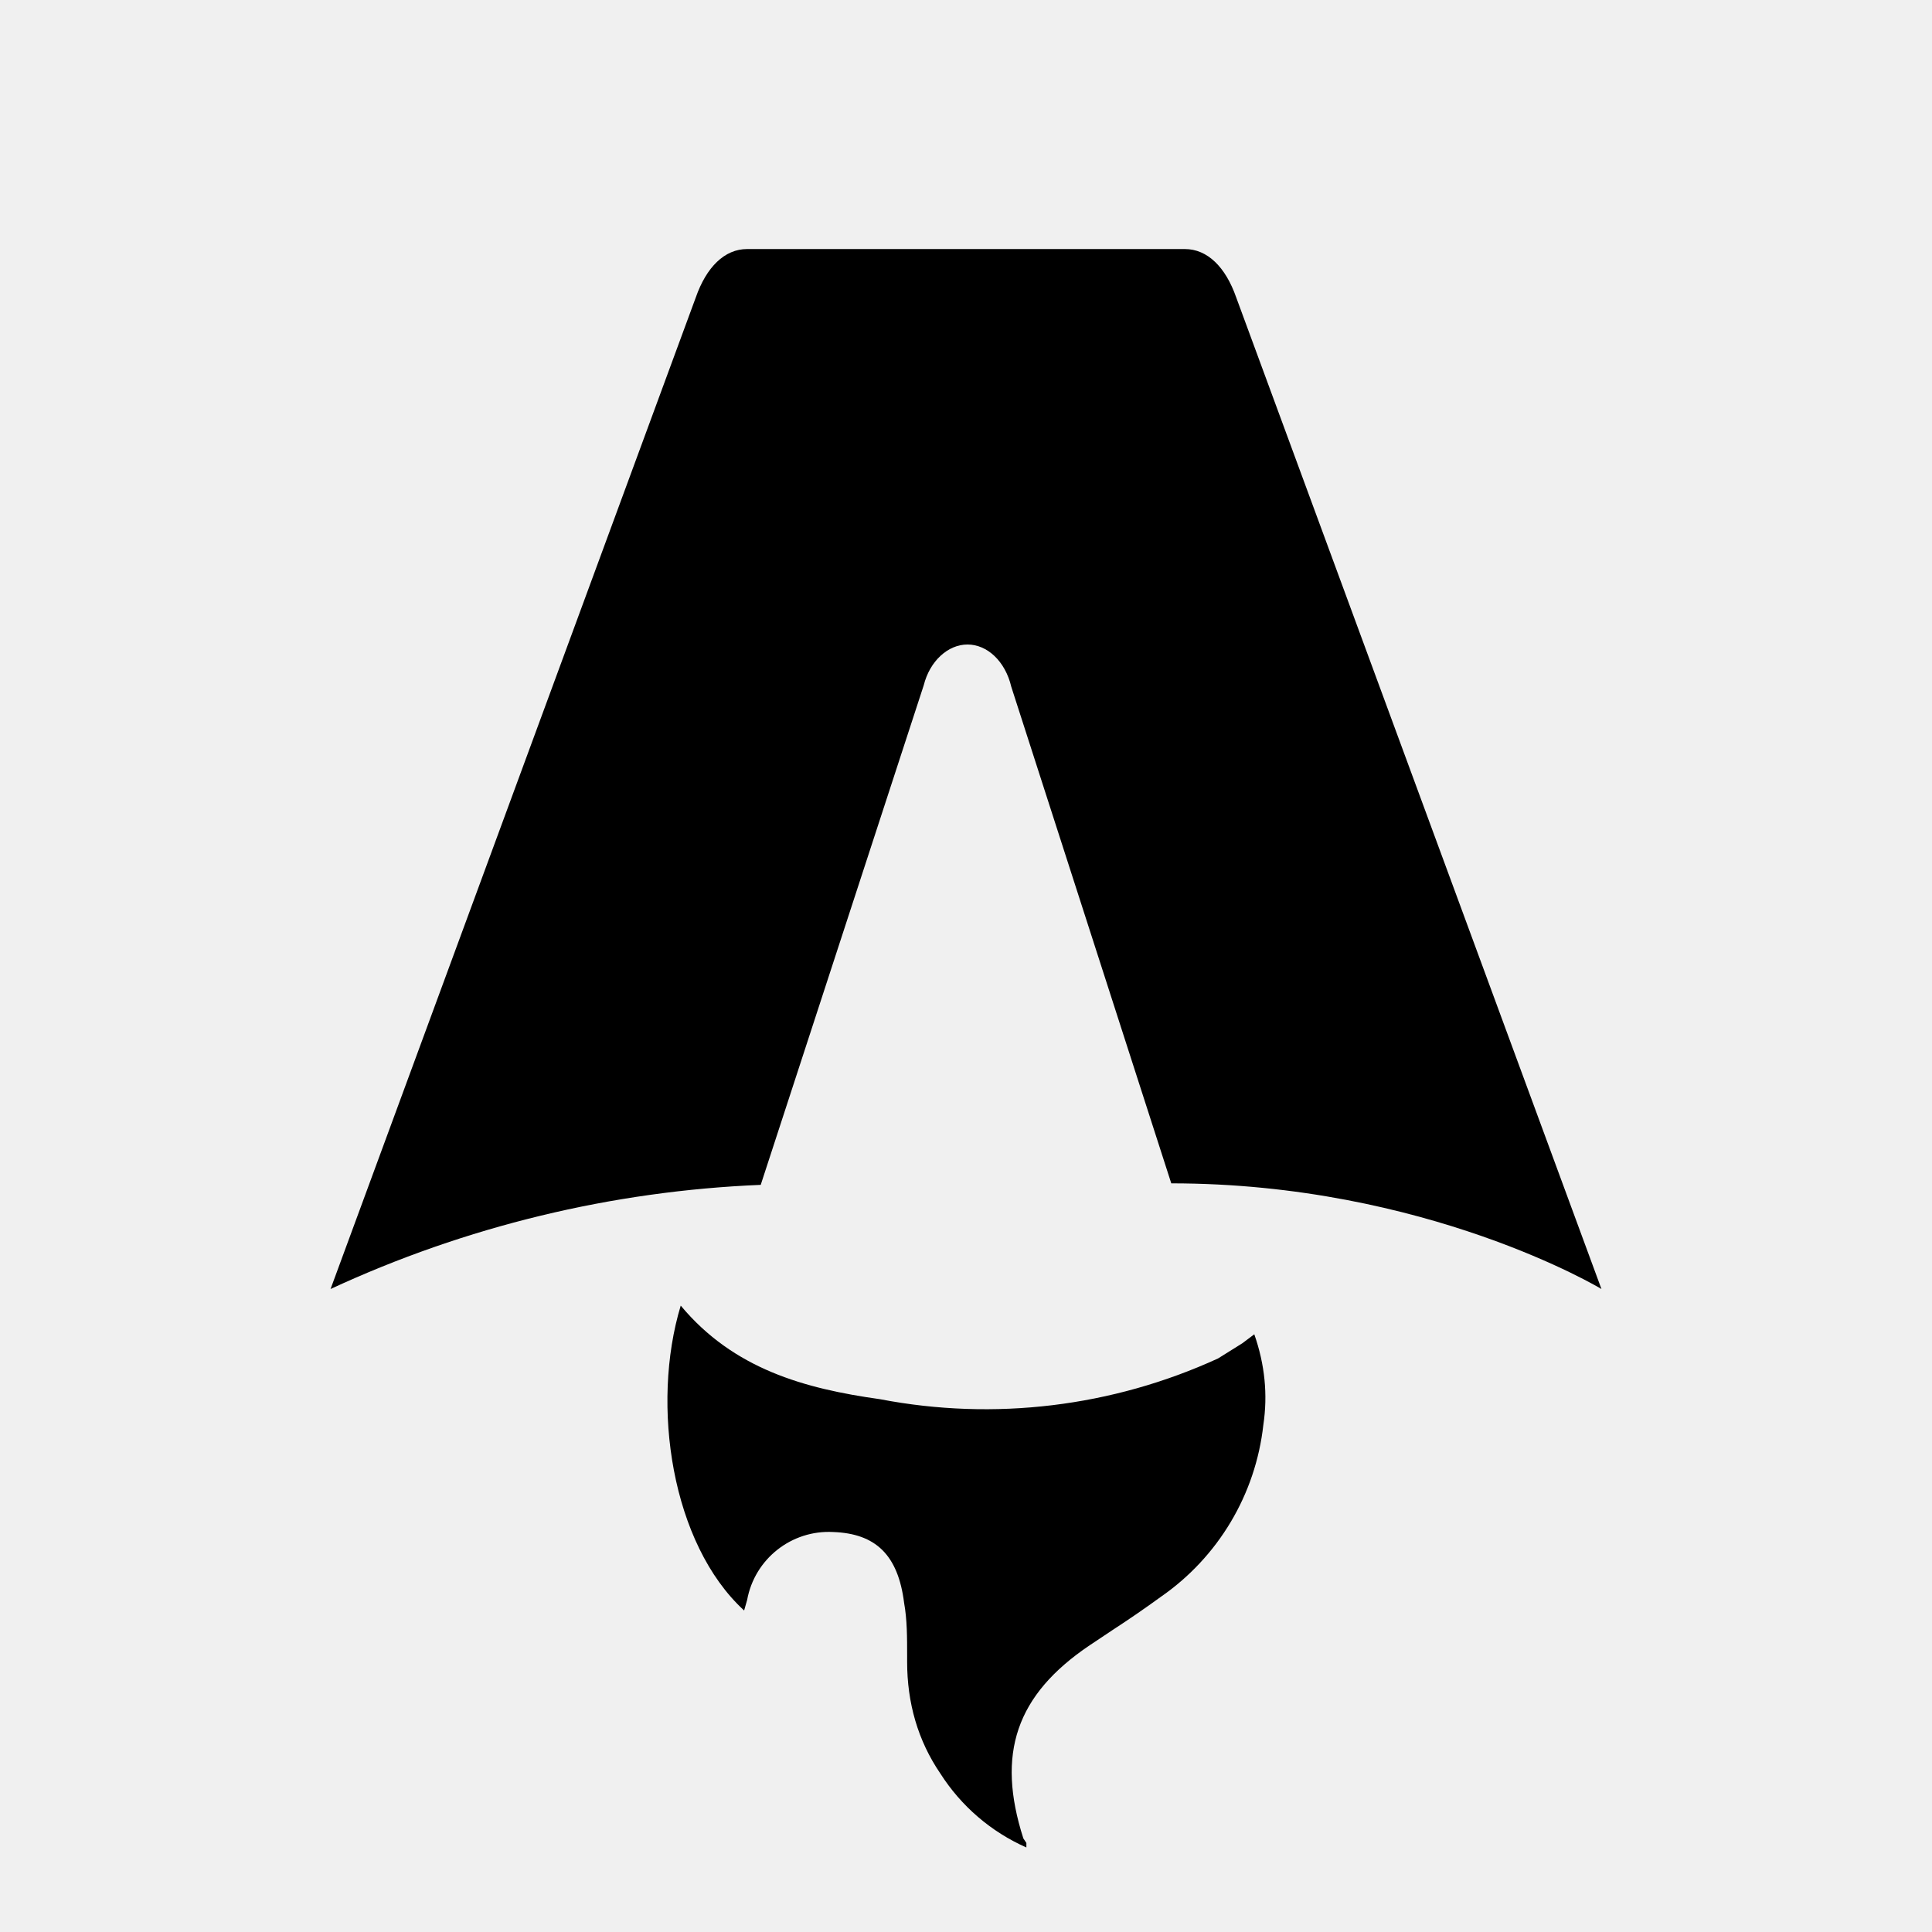
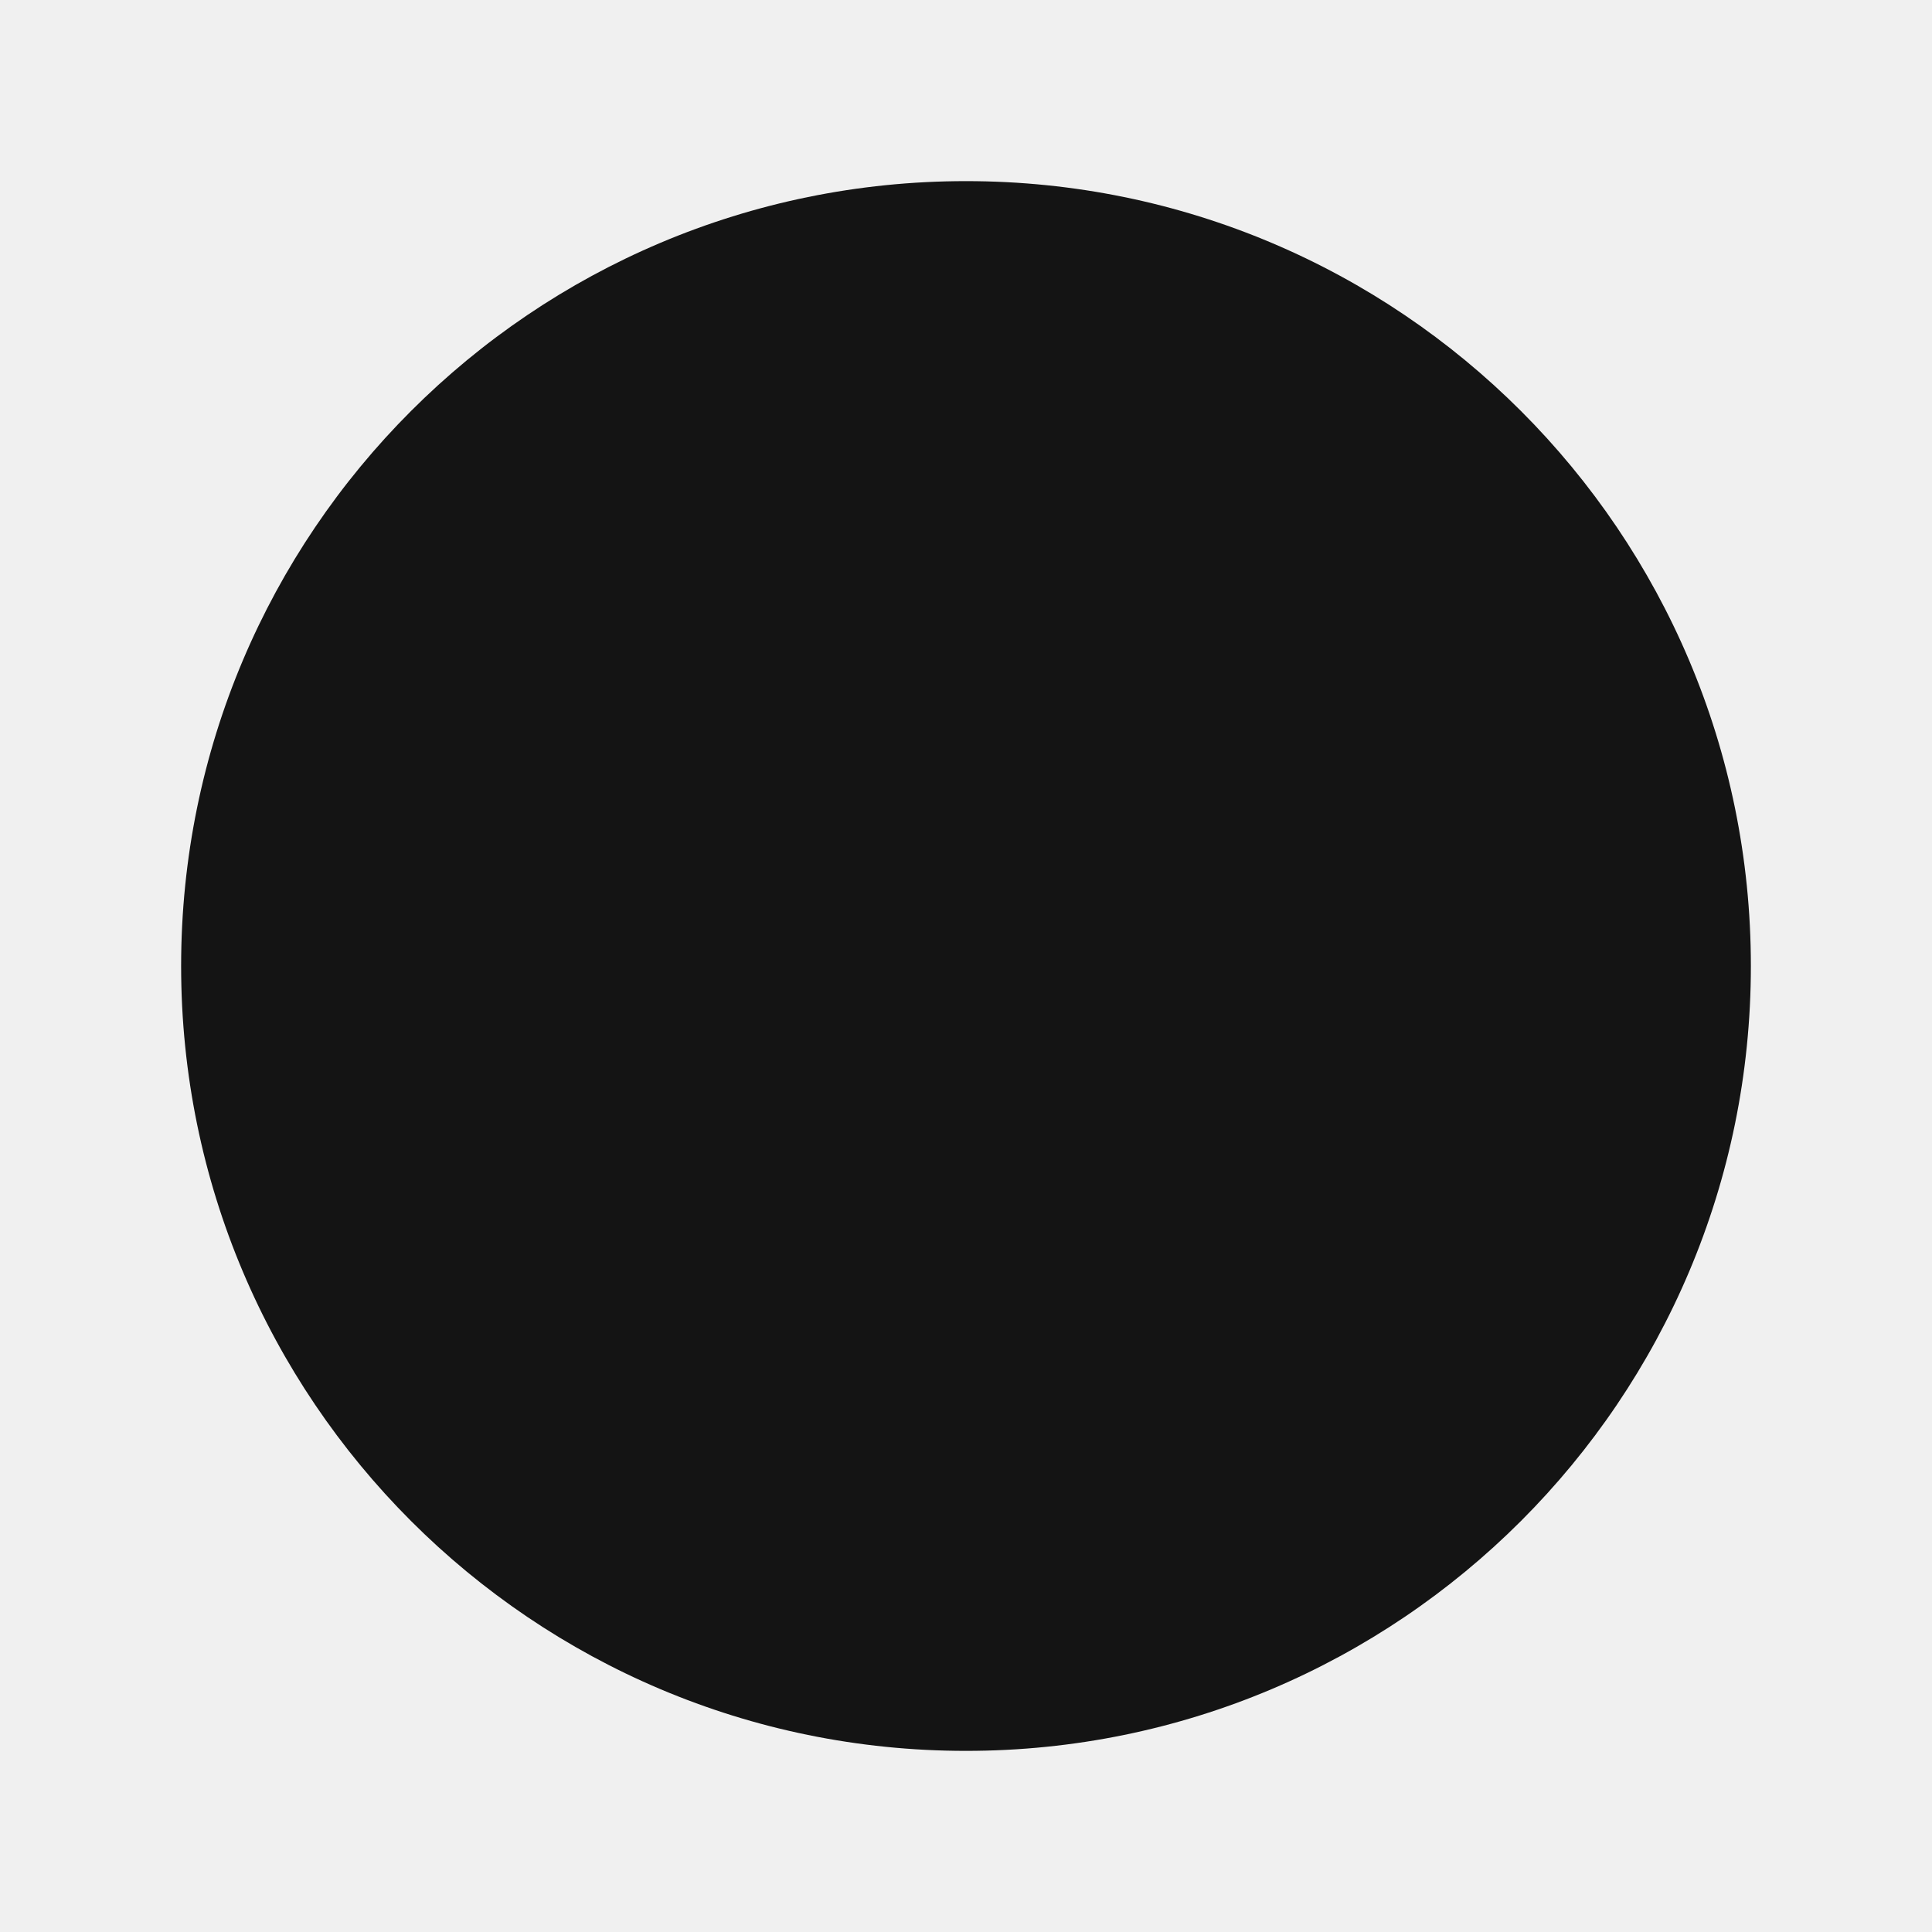
- <svg xmlns="http://www.w3.org/2000/svg" fill="none" viewBox="0 0 128 128">
-   <path d="M50.4 78.5a75.1 75.1 0 0 0-28.5 6.9l24.2-65.7c.7-2 1.9-3.2 3.4-3.2h29c1.5 0 2.7 1.2 3.4 3.2l24.2 65.7s-11.6-7-28.5-7L67 45.5c-.4-1.7-1.6-2.8-2.9-2.8-1.3 0-2.5 1.1-2.9 2.7L50.4 78.5Zm-1.1 28.2Zm-4.2-20.2c-2 6.6-.6 15.8 4.2 20.2a17.5 17.5 0 0 1 .2-.7 5.5 5.5 0 0 1 5.7-4.5c2.8.1 4.3 1.5 4.7 4.7.2 1.1.2 2.3.2 3.5v.4c0 2.7.7 5.2 2.2 7.4a13 13 0 0 0 5.7 4.9v-.3l-.2-.3c-1.8-5.6-.5-9.5 4.4-12.8l1.5-1a73 73 0 0 0 3.2-2.2 16 16 0 0 0 6.8-11.4c.3-2 .1-4-.6-6l-.8.6-1.6 1a37 37 0 0 1-22.4 2.7c-5-.7-9.7-2-13.2-6.2Z" />
+ <svg xmlns="http://www.w3.org/2000/svg" viewBox="0 0 32 32">
+   <circle cx="16" cy="16" r="13" />
  <style>
-         path { fill: #000; }
+         circle { fill: #141414; }
        @media (prefers-color-scheme: dark) {
-             path { fill: #FFF; }
+             circle { fill: #f2f2f2; }
        }
    </style>
</svg>
